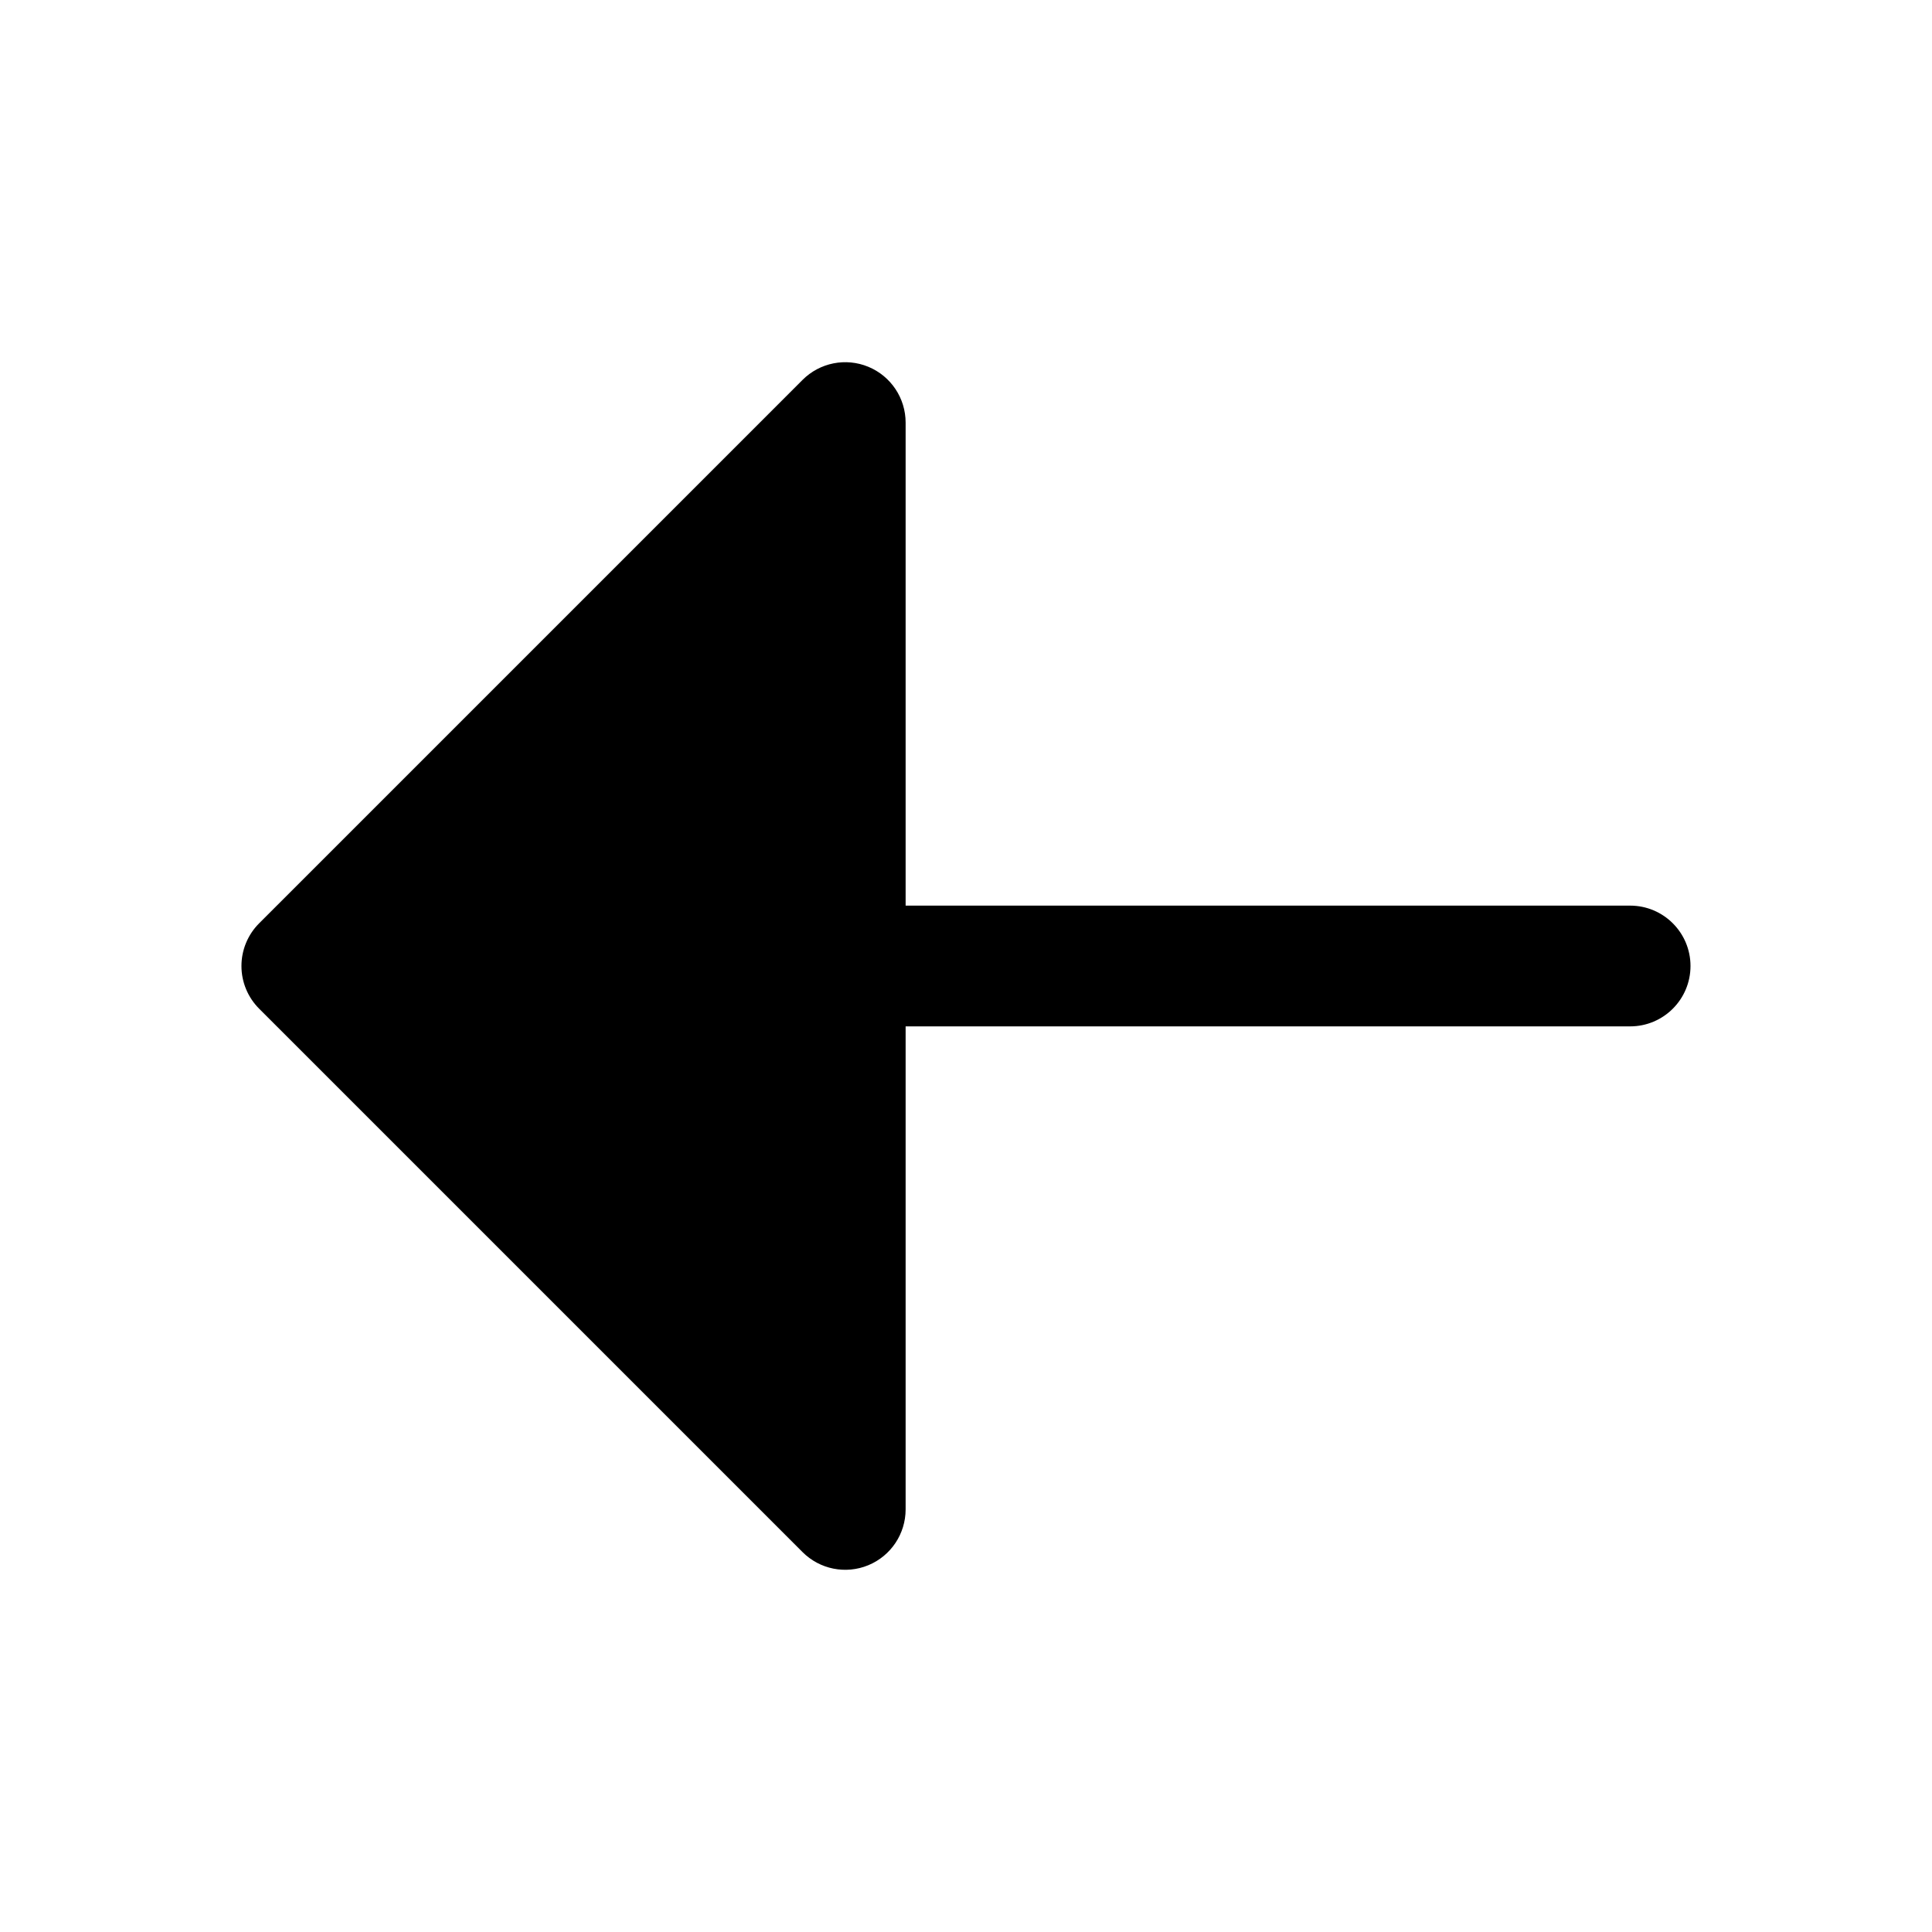
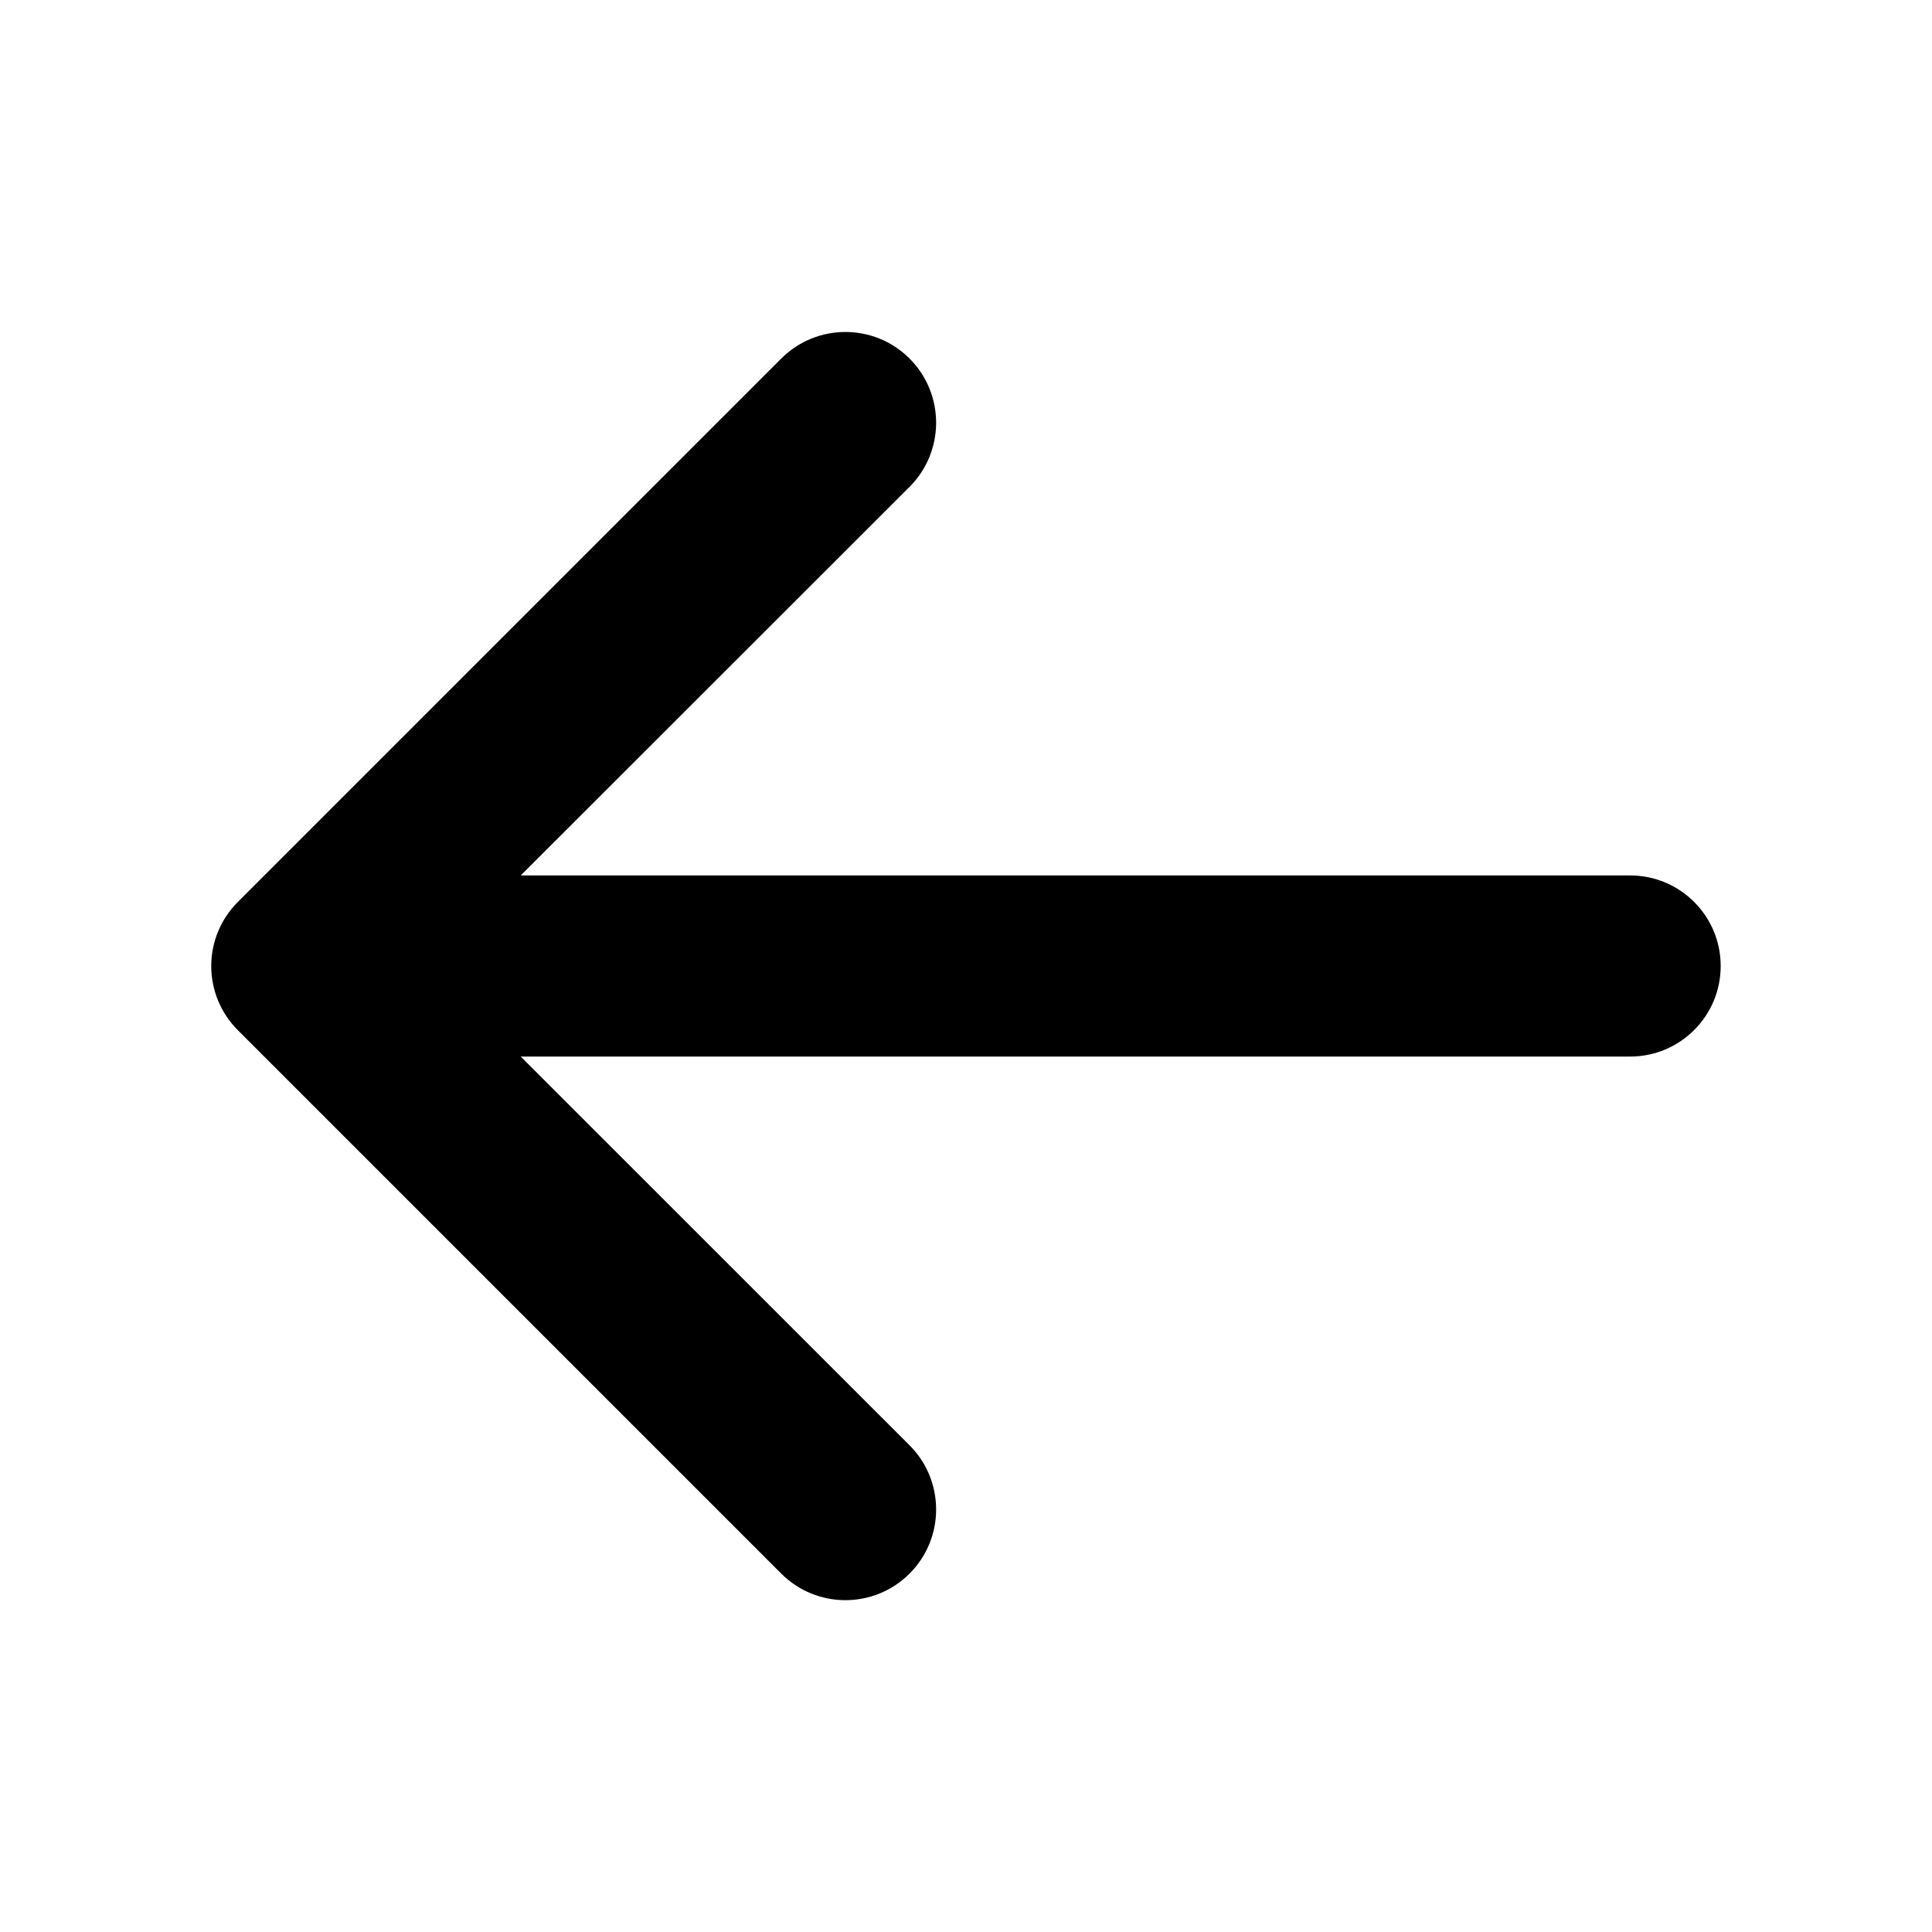
<svg xmlns="http://www.w3.org/2000/svg" width="1em" height="1em" viewBox="0 0 256 256">
-   <path fill="currentColor" d="M224,128a8,8,0,0,1-8,8H120v64a8,8,0,0,1-13.66,5.66l-72-72a8,8,0,0,1,0-11.32l72-72A8,8,0,0,1,120,56v64h96A8,8,0,0,1,224,128Z" />
+   <path fill="currentColor" d="M228 128a12 12 0 0 1-12 12H69l51.52 51.51a12 12 0 0 1-17 17l-72-72a12 12 0 0 1 0-17l72-72a12 12 0 0 1 17 17L69 116h147a12 12 0 0 1 12 12" />
</svg>
